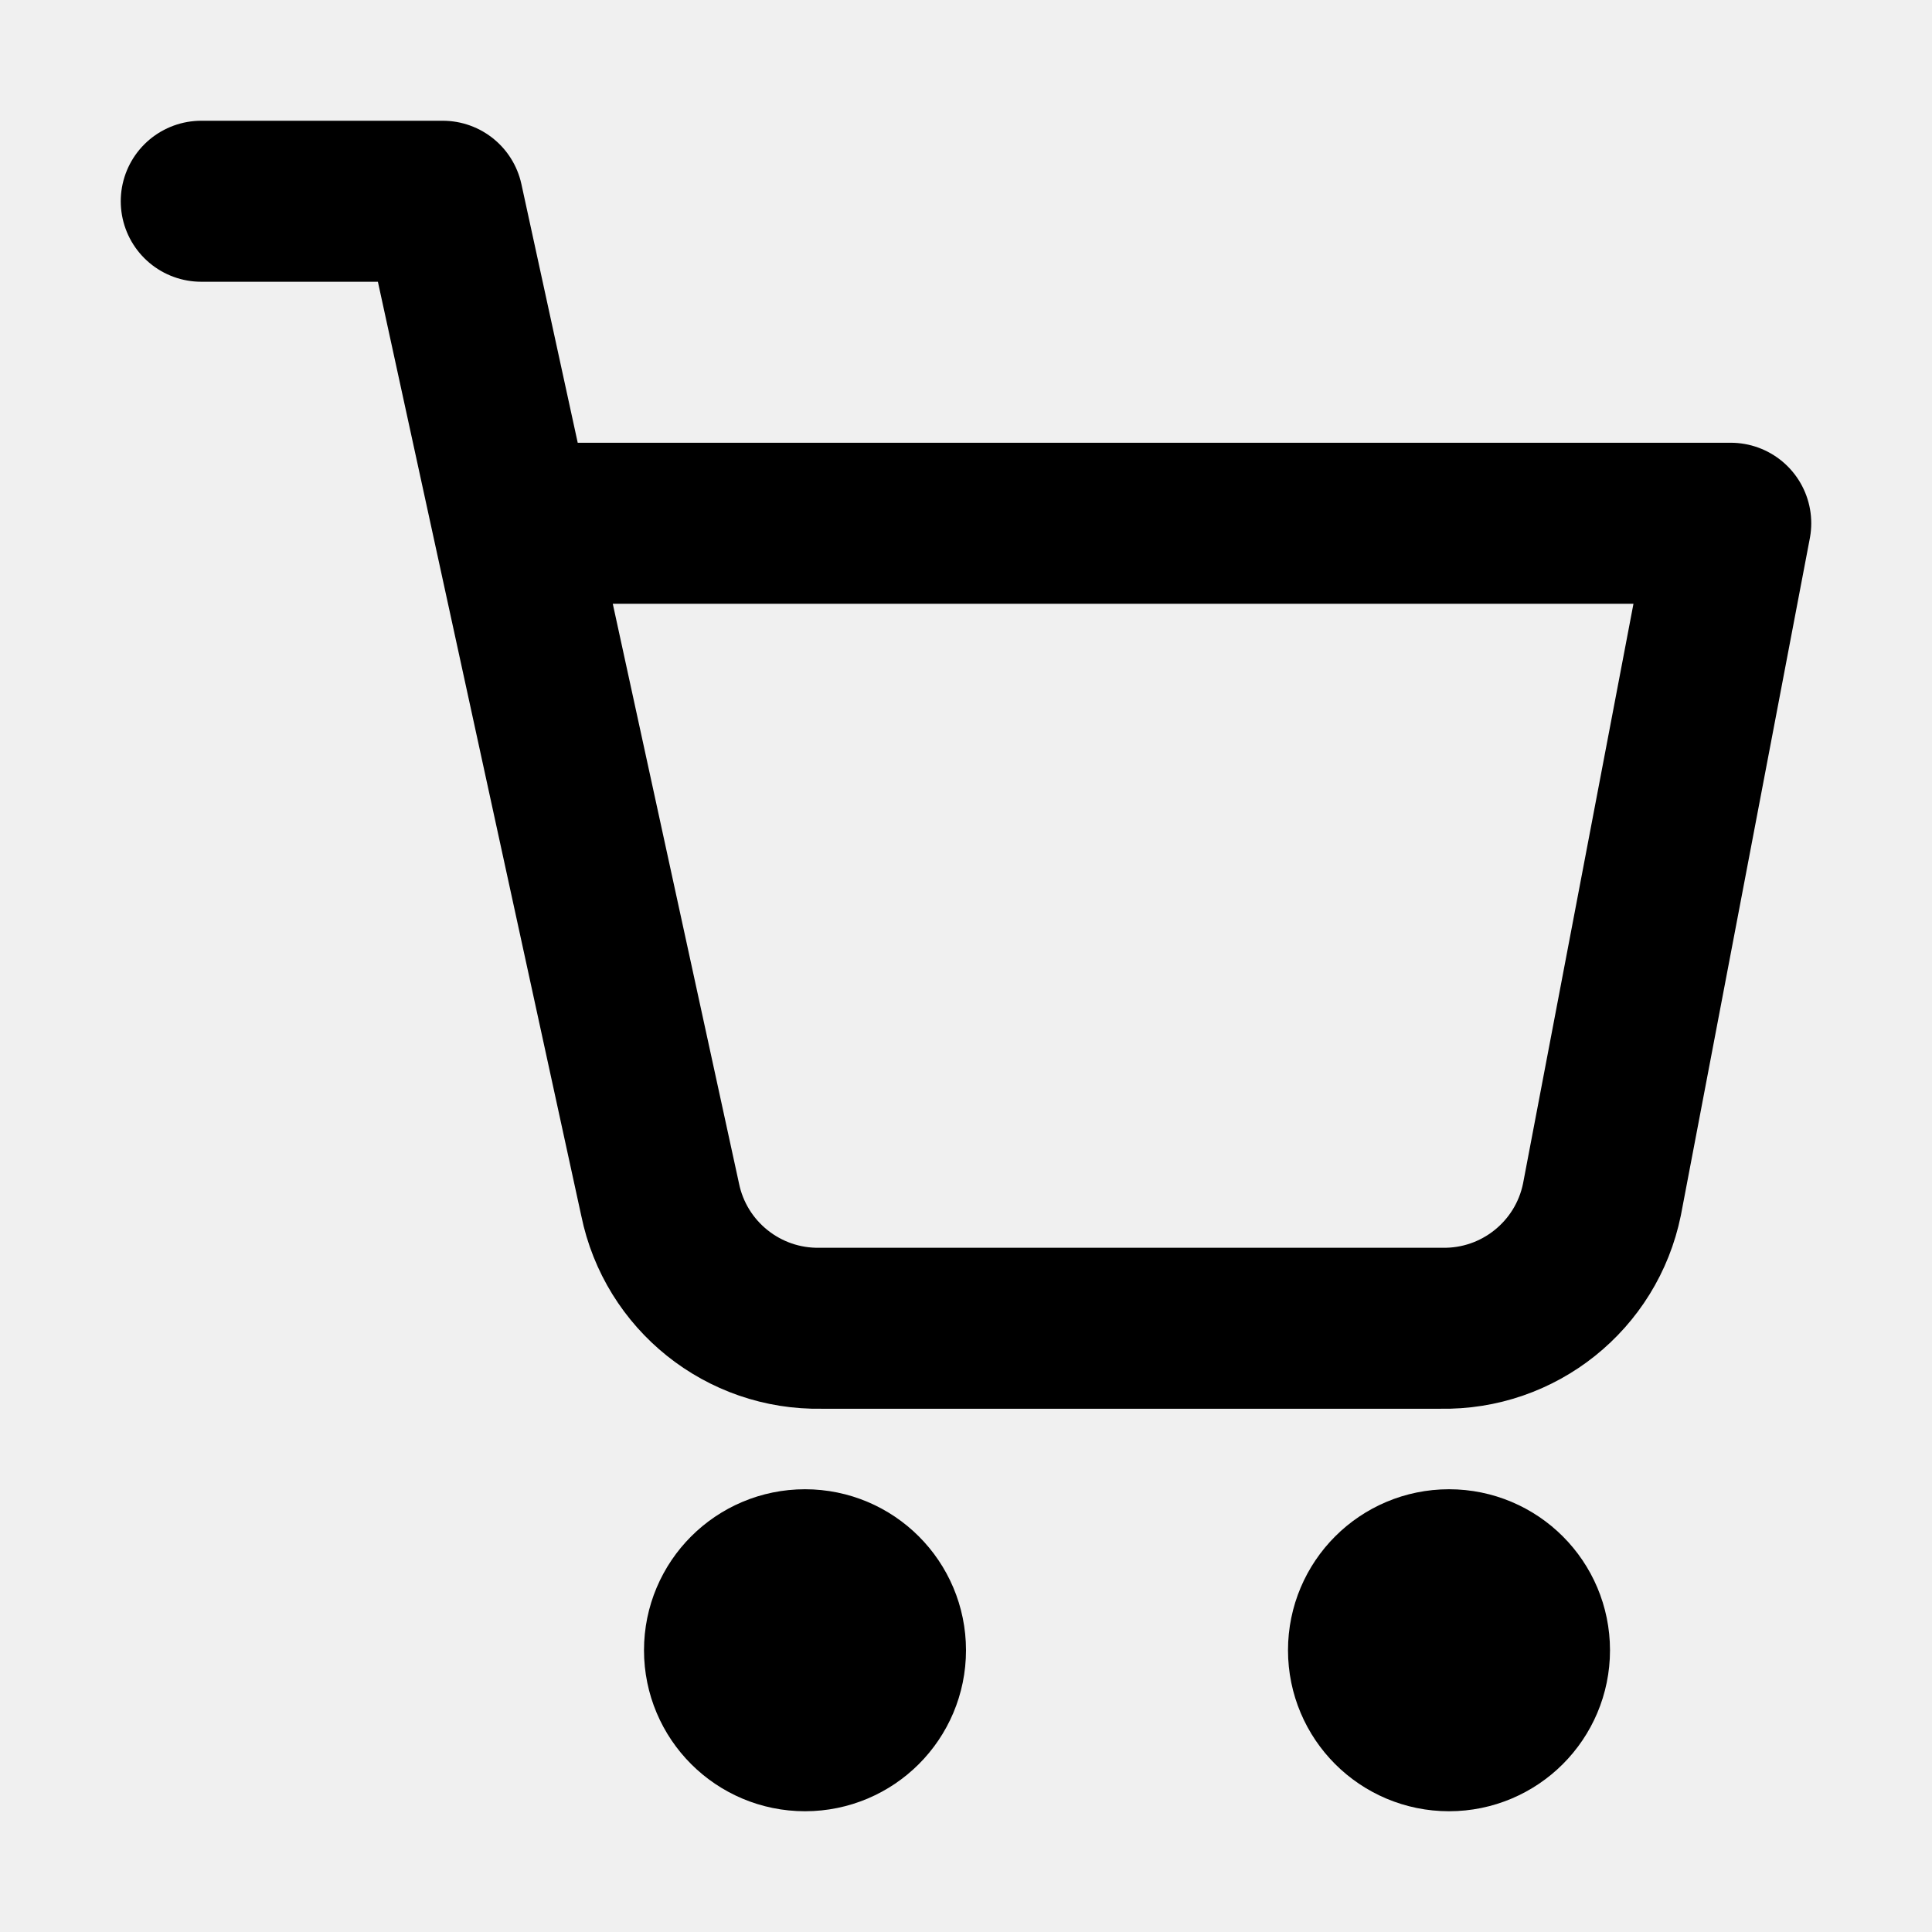
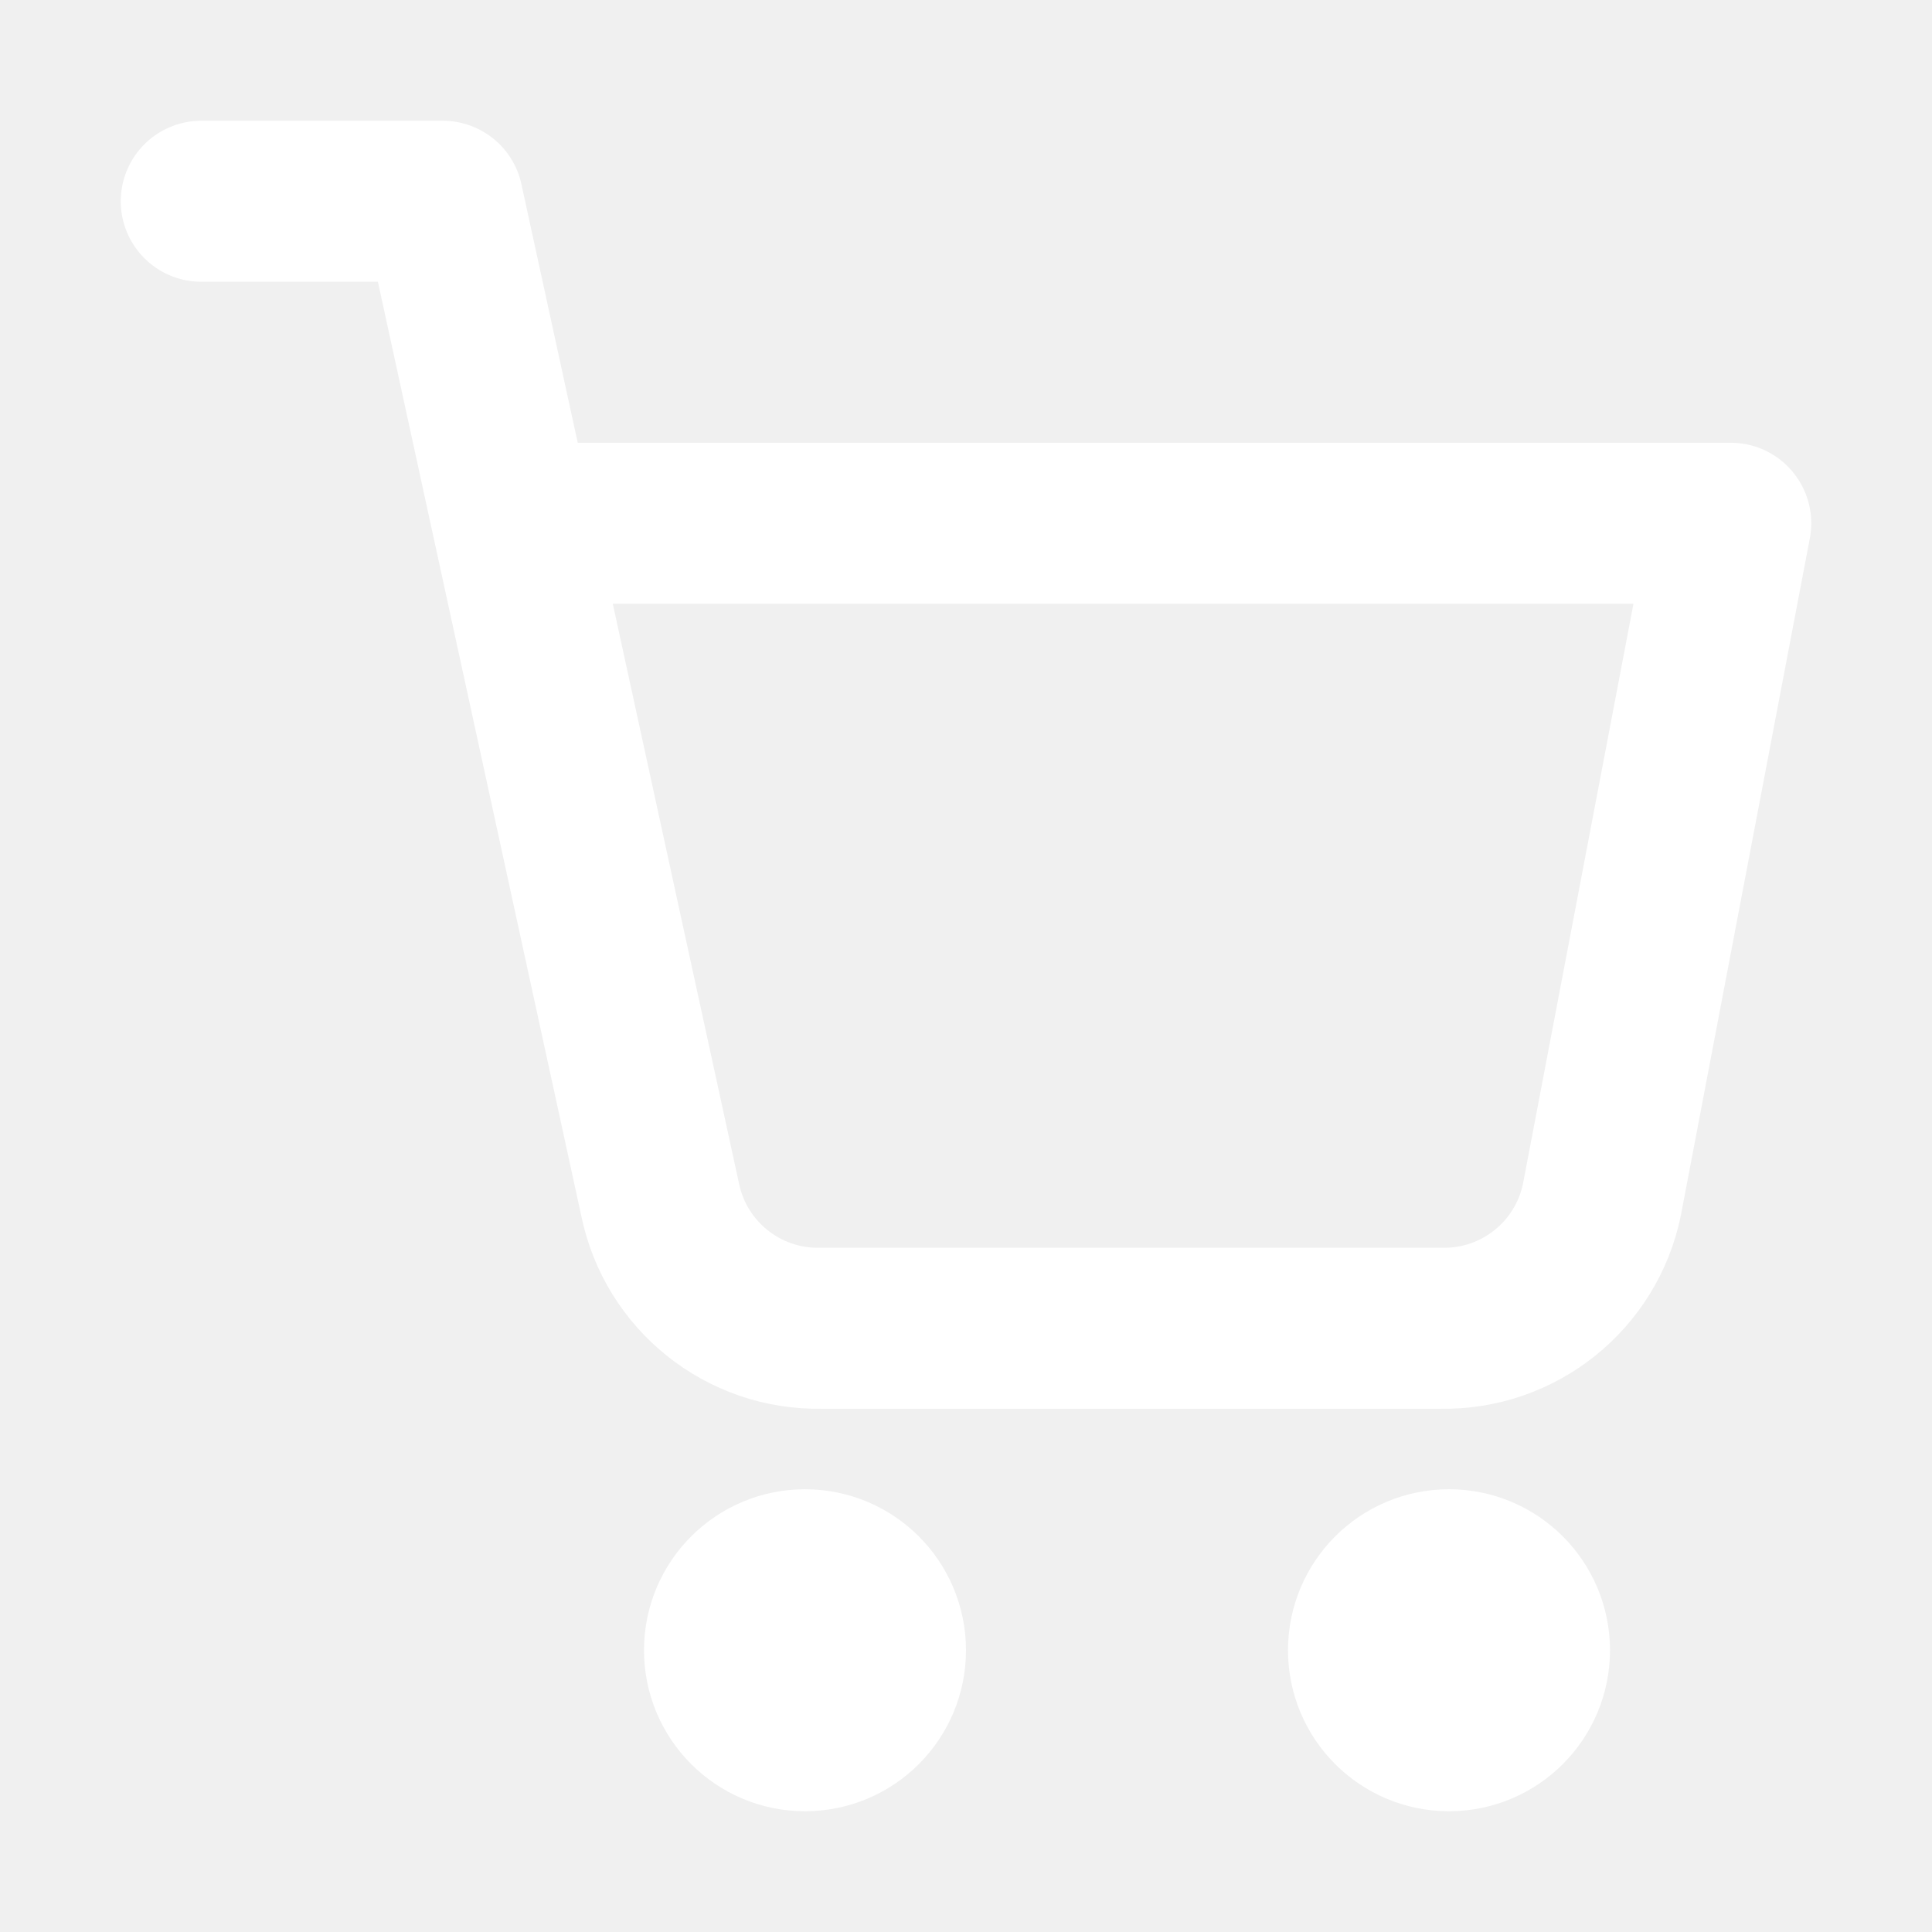
- <svg xmlns="http://www.w3.org/2000/svg" width="24" height="24" viewBox="0 0 24 24" fill="none" stroke="#000000" stroke-width="2" stroke-linecap="round" stroke-linejoin="round">
+ <svg xmlns="http://www.w3.org/2000/svg" width="24" height="24" viewBox="0 0 24 24" fill="none" stroke="#ffffff" stroke-width="2" stroke-linecap="round" stroke-linejoin="round">
  <circle cx="10" cy="20.5" r="1" />
  <circle cx="18" cy="20.5" r="1" />
  <path d="M2.5 2.5h3l2.7 12.4a2 2 0 0 0 2 1.6h7.7a2 2 0 0 0 2-1.6l1.6-8.4H7.1" />
</svg>
